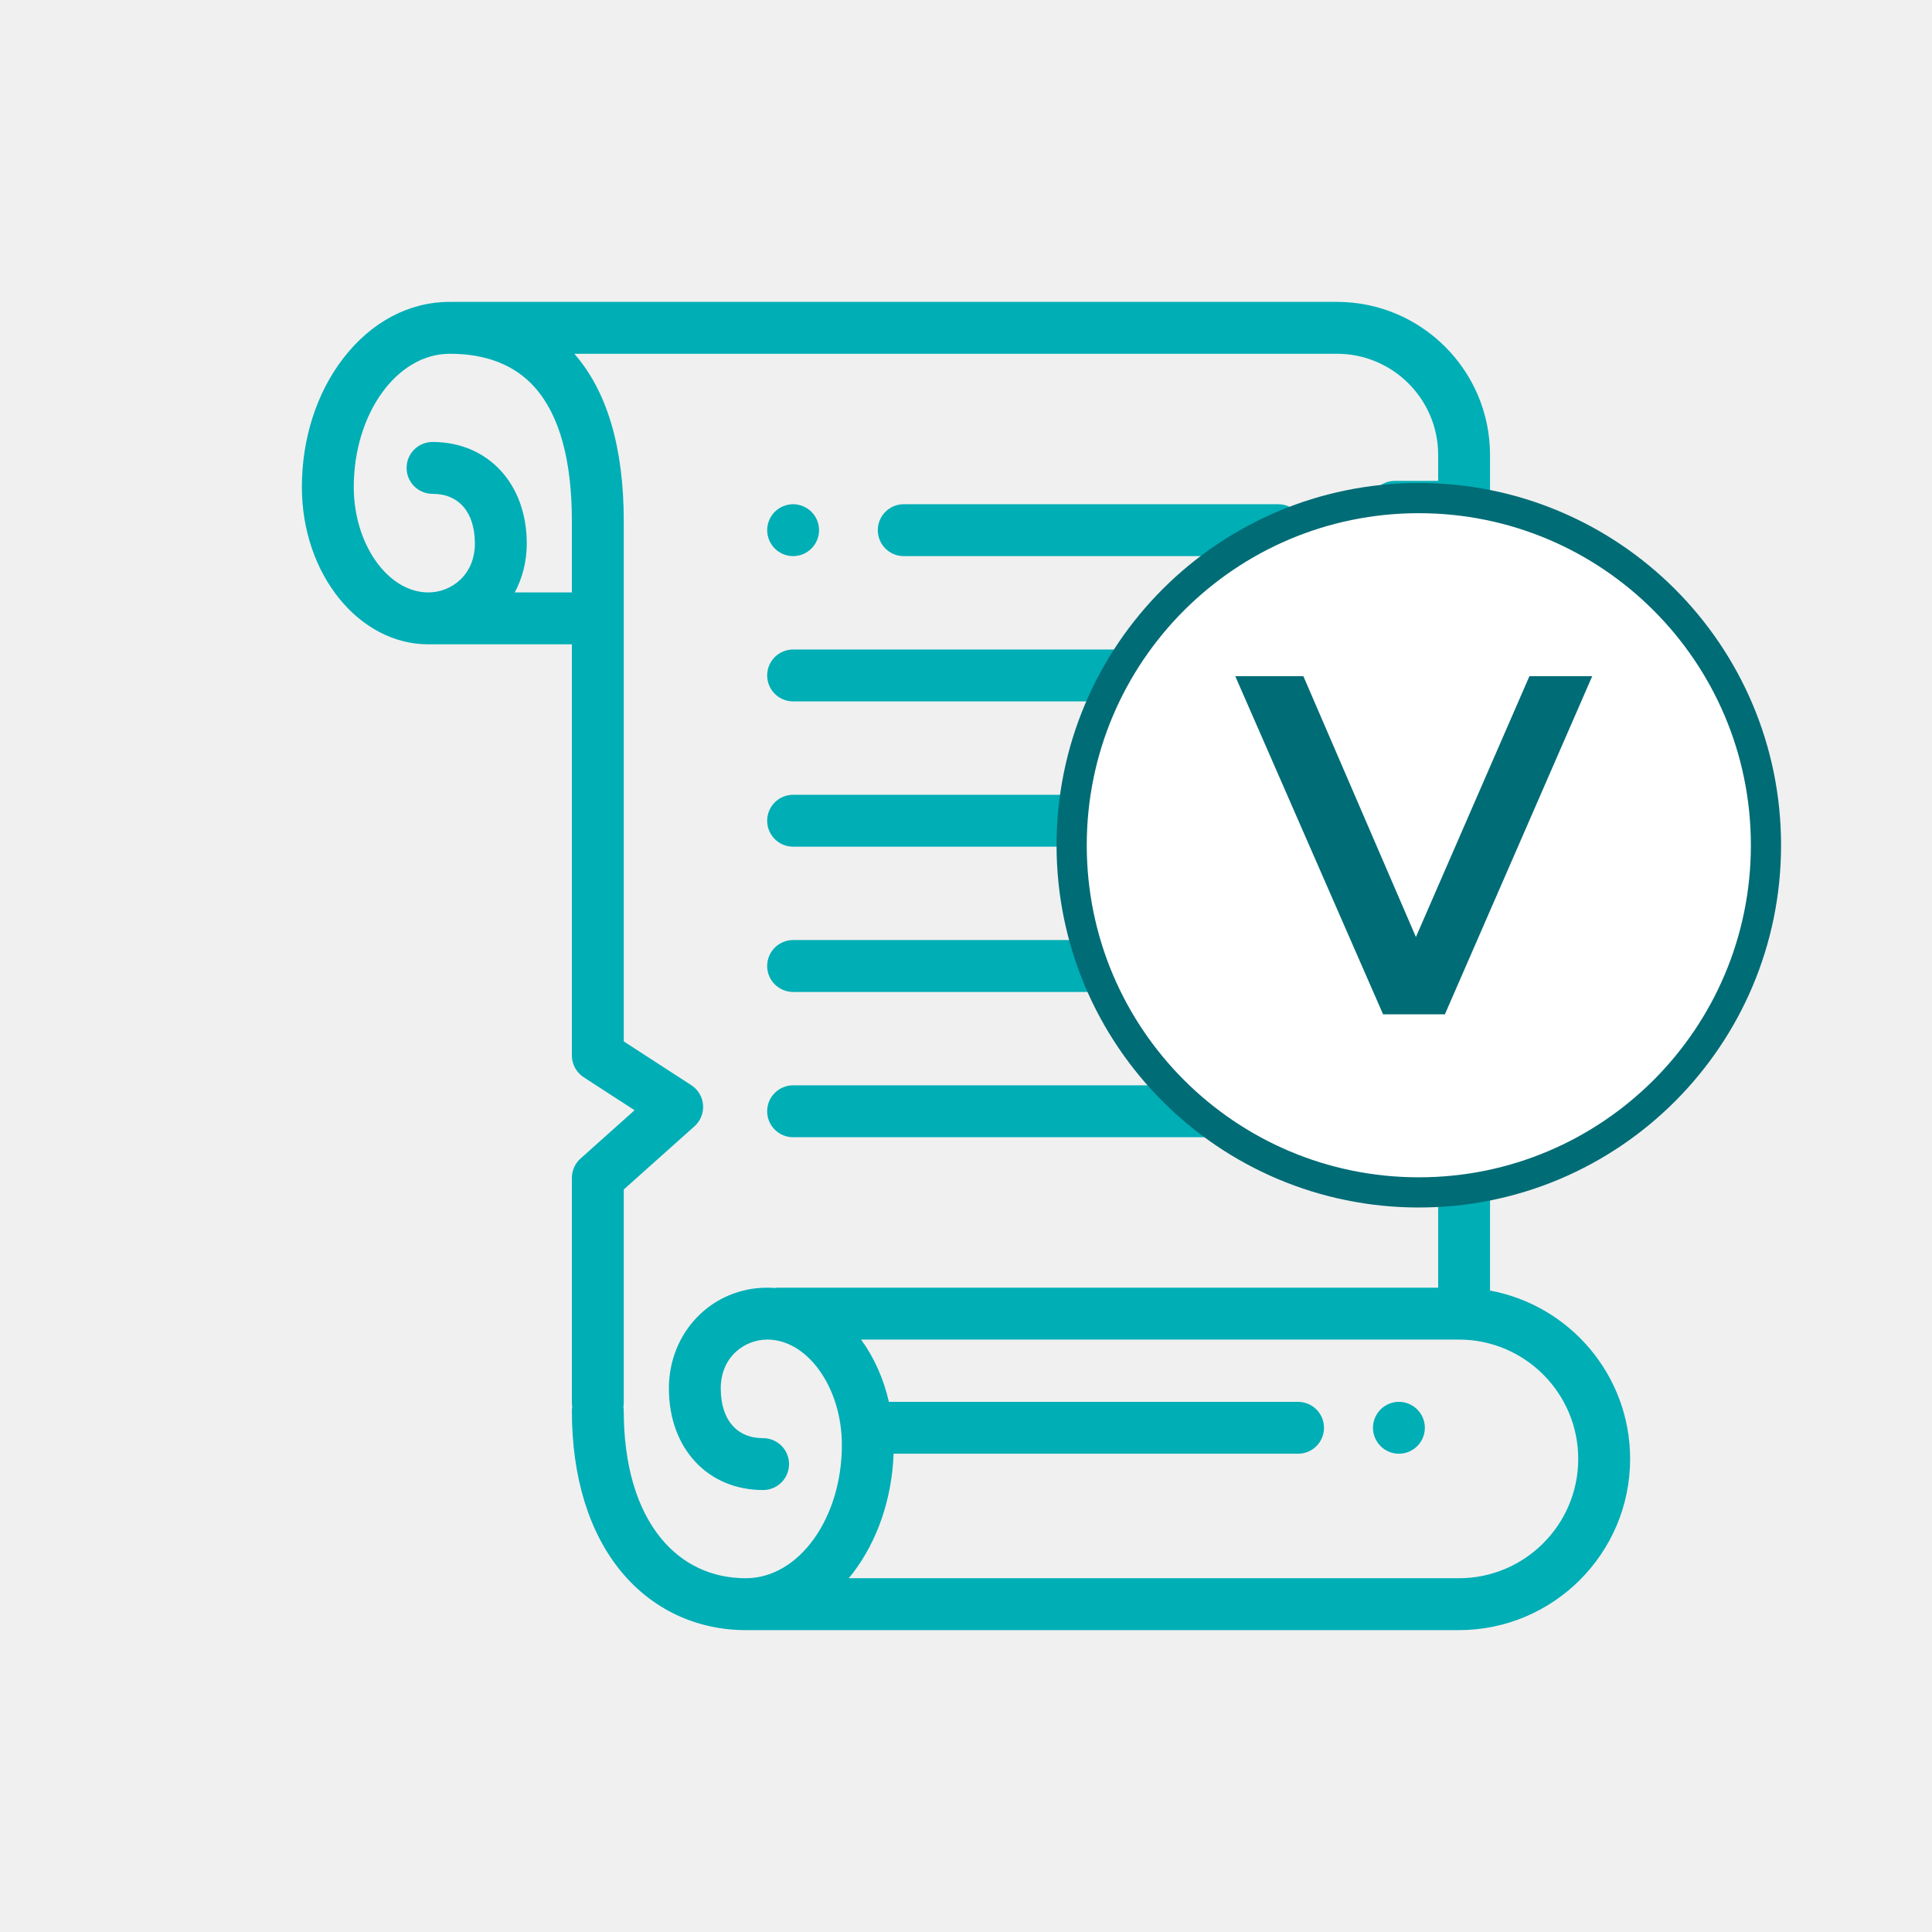
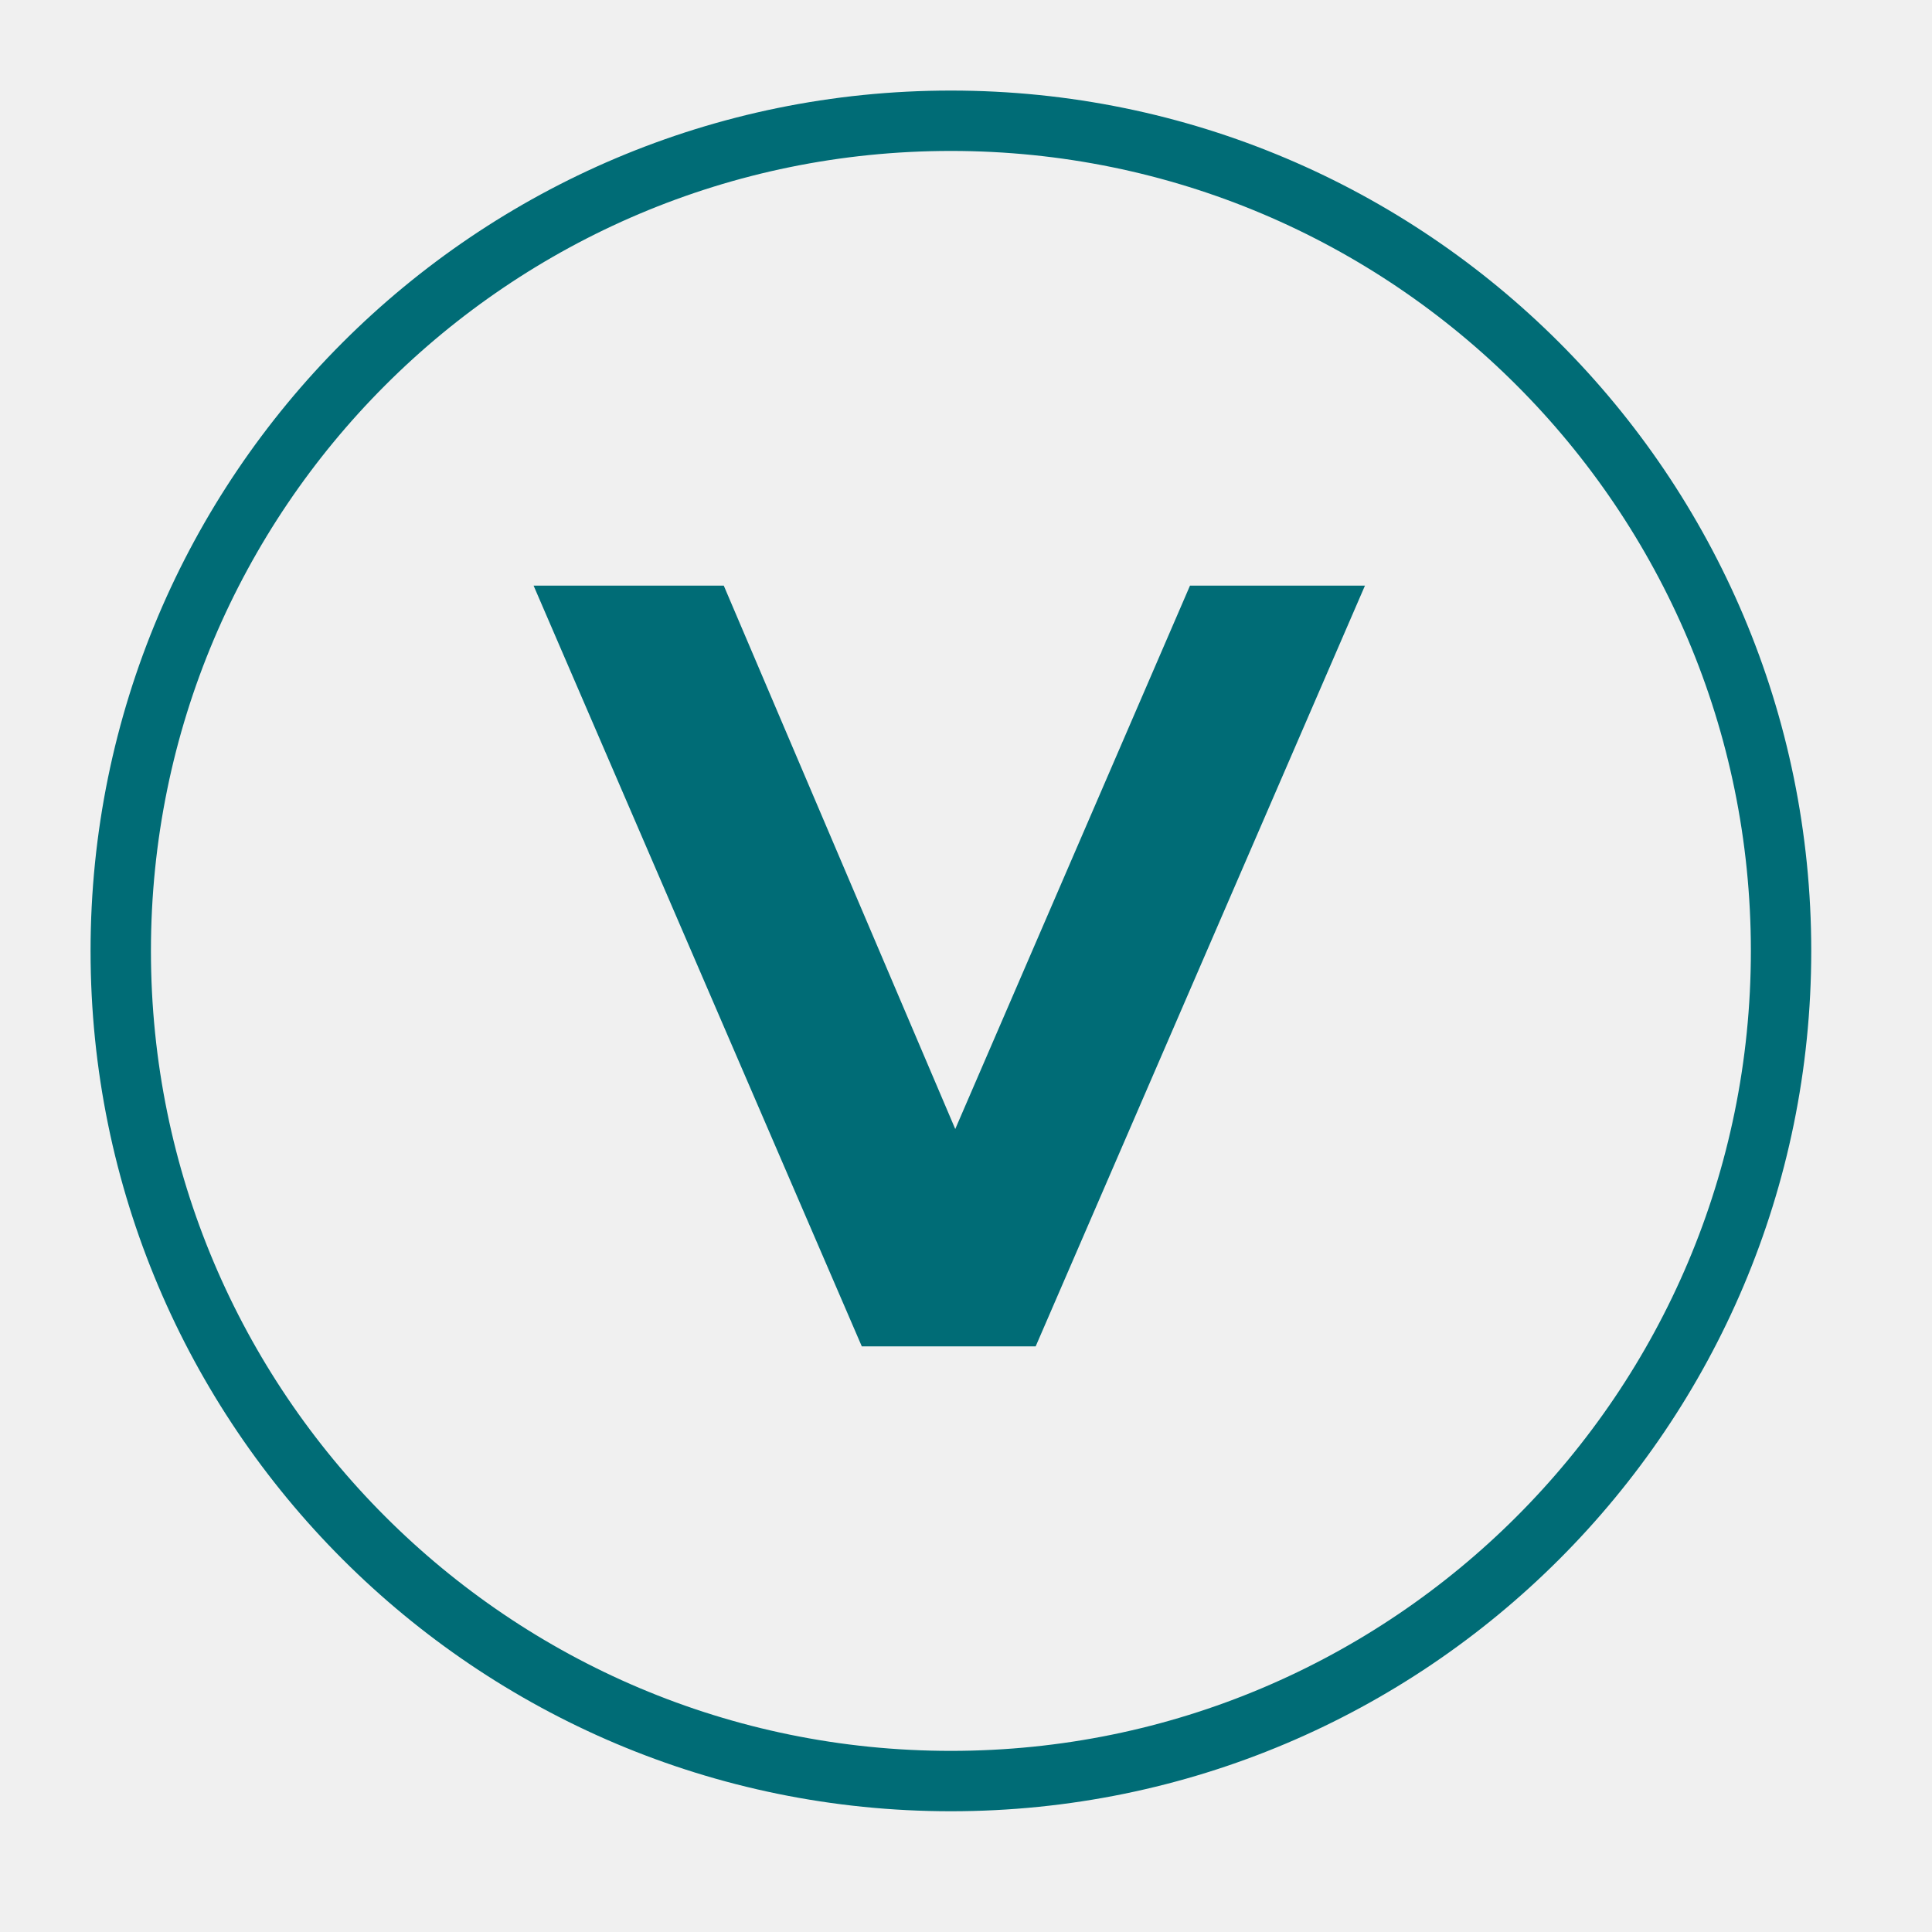
<svg xmlns="http://www.w3.org/2000/svg" xmlns:xlink="http://www.w3.org/1999/xlink" width="64px" height="64px" viewbox="0 0 64 64" version="1.1">
  <defs>
-     <filter id="filter_1">
-       <feColorMatrix in="SourceGraphic" type="matrix" values="0 0 0 0 0 0 0 0 0 0.424 0 0 0 0 0.463 0 0 0 1 0" />
-     </filter>
    <rect width="64" height="64" id="artboard_1" />
    <clipPath id="clip_1">
      <use xlink:href="#artboard_1" clip-rule="evenodd" />
    </clipPath>
  </defs>
-   <g id="Pixelbook" clip-path="url(#clip_1)">
-     <g id="Group" transform="translate(10 10)">
-       <g id="ancient-scroll" filter="url(#filter_1)">
-         <path d="M39.359 32.752L39.359 14.065C39.359 13.79 39.228 13.532 39.006 13.37L36.884 11.828L38.554 10.784C38.794 10.634 38.945 10.376 38.958 10.093C38.97 9.811 38.843 9.54 38.618 9.37L37.068 8.195L37.068 7.648L38.5 7.648C38.975 7.648 39.359 7.264 39.359 6.789L39.359 5.07C39.359 2.275 37.085 0 34.289 0L4.984 0C4.976 0 4.968 0.001 4.959 0.001C4.939 0.001 4.92 0 4.9 0C3.547 0 2.29 0.668 1.361 1.882C0.483 3.028 0 4.539 0 6.136C0 9.007 1.88 11.344 4.19 11.344L8.944 11.344L8.944 24.965C8.944 25.256 9.092 25.527 9.336 25.686L11.021 26.778L9.231 28.378C9.049 28.54 8.944 28.774 8.944 29.018L8.944 36.466C8.944 36.512 8.949 36.558 8.956 36.602C8.949 36.647 8.944 36.692 8.944 36.738C8.944 38.925 9.509 40.765 10.577 42.06C11.608 43.311 13.075 44 14.707 44L38.328 44C41.456 44 44 41.456 44 38.328C44 35.553 41.996 33.238 39.359 32.752L39.359 32.752ZM7.053 9.625C7.306 9.148 7.45 8.597 7.45 8.006C7.45 6.025 6.166 4.641 4.328 4.641C3.854 4.641 3.469 5.025 3.469 5.5C3.469 5.975 3.854 6.359 4.328 6.359C5.207 6.359 5.731 6.975 5.731 8.006C5.731 9.058 4.937 9.625 4.19 9.625C2.85 9.625 1.719 8.027 1.719 6.136C1.719 3.7 3.146 1.719 4.9 1.719C6.116 1.719 7.066 2.096 7.723 2.841C8.534 3.758 8.944 5.245 8.944 7.262L8.944 9.625L7.053 9.625ZM11.903 40.966C11.092 39.983 10.663 38.521 10.663 36.738C10.663 36.692 10.658 36.647 10.651 36.602C10.658 36.558 10.663 36.512 10.663 36.466L10.663 29.403L13.005 27.31C13.204 27.132 13.31 26.87 13.289 26.603C13.269 26.336 13.125 26.094 12.9 25.948L10.663 24.498L10.663 7.262C10.663 4.824 10.111 2.959 9.025 1.719L34.289 1.719C36.137 1.719 37.641 3.222 37.641 5.07L37.641 5.93L36.208 5.93C35.734 5.93 35.349 6.314 35.349 6.789L35.349 8.622C35.349 8.892 35.475 9.145 35.69 9.307L36.586 9.987L34.894 11.045C34.651 11.196 34.5 11.458 34.49 11.743C34.48 12.029 34.613 12.3 34.844 12.468L37.641 14.503L37.641 32.656L15.792 32.656C15.75 32.656 15.708 32.66 15.668 32.666C15.585 32.66 15.502 32.656 15.417 32.656C13.589 32.656 12.158 34.123 12.158 35.994C12.158 37.976 13.441 39.359 15.279 39.359C15.753 39.359 16.138 38.975 16.138 38.5C16.138 38.025 15.753 37.641 15.279 37.641C14.401 37.641 13.876 37.025 13.876 35.994C13.876 34.942 14.671 34.375 15.417 34.375C16.757 34.375 17.888 35.973 17.888 37.864C17.888 40.3 16.461 42.281 14.707 42.281C13.582 42.281 12.612 41.827 11.903 40.966L11.903 40.966ZM38.328 42.281L18.115 42.281C18.159 42.227 18.204 42.174 18.247 42.118C19.07 41.042 19.546 39.645 19.602 38.156L33 38.156C33.475 38.156 33.859 37.772 33.859 37.297C33.859 36.822 33.475 36.438 33 36.438L19.446 36.438C19.268 35.661 18.949 34.958 18.525 34.375L38.328 34.375C40.508 34.375 42.281 36.148 42.281 38.328C42.281 40.508 40.508 42.281 38.328 42.281L38.328 42.281Z" id="Shape" fill="#000000" fill-rule="evenodd" stroke="none" />
-         <path d="M0.859 1.719C1.085 1.719 1.306 1.627 1.467 1.467C1.627 1.307 1.719 1.085 1.719 0.859C1.719 0.633 1.627 0.412 1.467 0.252C1.306 0.092 1.085 0 0.859 0C0.632 0 0.412 0.092 0.252 0.252C0.092 0.412 0 0.633 0 0.859C0 1.085 0.092 1.307 0.252 1.467C0.412 1.627 0.632 1.719 0.859 1.719L0.859 1.719Z" transform="translate(15.4137 6.703125)" id="Shape" fill="#000000" fill-rule="evenodd" stroke="none" />
-         <path d="M0.859 1.719L13.265 1.719C13.74 1.719 14.124 1.334 14.124 0.859C14.124 0.385 13.74 0 13.265 0L0.859 0C0.385 0 0 0.385 0 0.859C0 1.334 0.385 1.719 0.859 1.719L0.859 1.719Z" transform="translate(19.07812 6.703125)" id="Shape" fill="#000000" fill-rule="evenodd" stroke="none" />
-         <path d="M0.859 1.719L16.93 1.719C17.404 1.719 17.789 1.334 17.789 0.859C17.789 0.385 17.404 0 16.93 0L0.859 0C0.385 0 0 0.385 0 0.859C0 1.334 0.385 1.719 0.859 1.719L0.859 1.719Z" transform="translate(15.41336 11.51562)" id="Shape" fill="#000000" fill-rule="evenodd" stroke="none" />
-         <path d="M0.859 1.719L16.93 1.719C17.404 1.719 17.789 1.334 17.789 0.859C17.789 0.385 17.404 0 16.93 0L0.859 0C0.385 0 0 0.385 0 0.859C0 1.334 0.385 1.719 0.859 1.719L0.859 1.719Z" transform="translate(15.41336 16.32812)" id="Shape" fill="#000000" fill-rule="evenodd" stroke="none" />
-         <path d="M0.859 1.719L16.93 1.719C17.404 1.719 17.789 1.334 17.789 0.859C17.789 0.385 17.404 0 16.93 0L0.859 0C0.385 0 0 0.385 0 0.859C0 1.334 0.385 1.719 0.859 1.719L0.859 1.719Z" transform="translate(15.41336 21.14062)" id="Shape" fill="#000000" fill-rule="evenodd" stroke="none" />
-         <path d="M0.859 1.719L16.93 1.719C17.404 1.719 17.789 1.334 17.789 0.859C17.789 0.385 17.404 0 16.93 0L0.859 0C0.385 0 0 0.385 0 0.859C0 1.334 0.385 1.719 0.859 1.719L0.859 1.719Z" transform="translate(15.41336 25.95312)" id="Shape" fill="#000000" fill-rule="evenodd" stroke="none" />
-         <path d="M0.859 0C0.633 0 0.412 0.092 0.252 0.252C0.092 0.412 0 0.633 0 0.859C0 1.085 0.092 1.307 0.252 1.467C0.412 1.627 0.633 1.719 0.859 1.719C1.085 1.719 1.307 1.627 1.467 1.467C1.627 1.307 1.719 1.085 1.719 0.859C1.719 0.633 1.627 0.412 1.467 0.252C1.307 0.092 1.085 0 0.859 0L0.859 0Z" transform="translate(35.48111 36.4375)" id="Shape" fill="#000000" fill-rule="evenodd" stroke="none" />
-       </g>
-       <path d="M0 11.5C0 5.149 5.149 0 11.5 0C17.851 0 23 5.149 23 11.5C23 17.851 17.851 23 11.5 23C5.149 23 0 17.851 0 11.5Z" transform="translate(25.5 6.5)" id="Ellipse" fill="#FFFFFF" fill-rule="evenodd" stroke="#006C76" stroke-width="1" />
-       <g id="V" fill="#006C76" transform="translate(31 8)">
-         <path d="M11.744 4.4L6.864 15.6L4.816 15.6L-0.08 4.4L2.176 4.4L5.904 13.04L9.664 4.4L11.744 4.4Z" />
+   <g id="Quad-HD-Copy" clip-path="url(#clip_1)">
+     <g id="vbs-service" transform="translate(4 4)">
+       <path d="M0 27.5C0 12.312 12.312 0 27.5 0C42.688 0 55 12.312 55 27.5C55 42.688 42.688 55 27.5 55C12.312 55 0 42.688 0 27.5Z" id="Ellipse" fill="none" fill-rule="evenodd" stroke="#006C76" stroke-width="2" />
+       <g id="V" fill="#006C76" transform="translate(14 6)">
+         <path d="M27.216 9.4L16.308 34.6L10.548 34.6L-0.324 9.4L5.976 9.4L13.644 27.4L21.42 9.4L27.216 9.4Z" />
      </g>
    </g>
  </g>
</svg>
